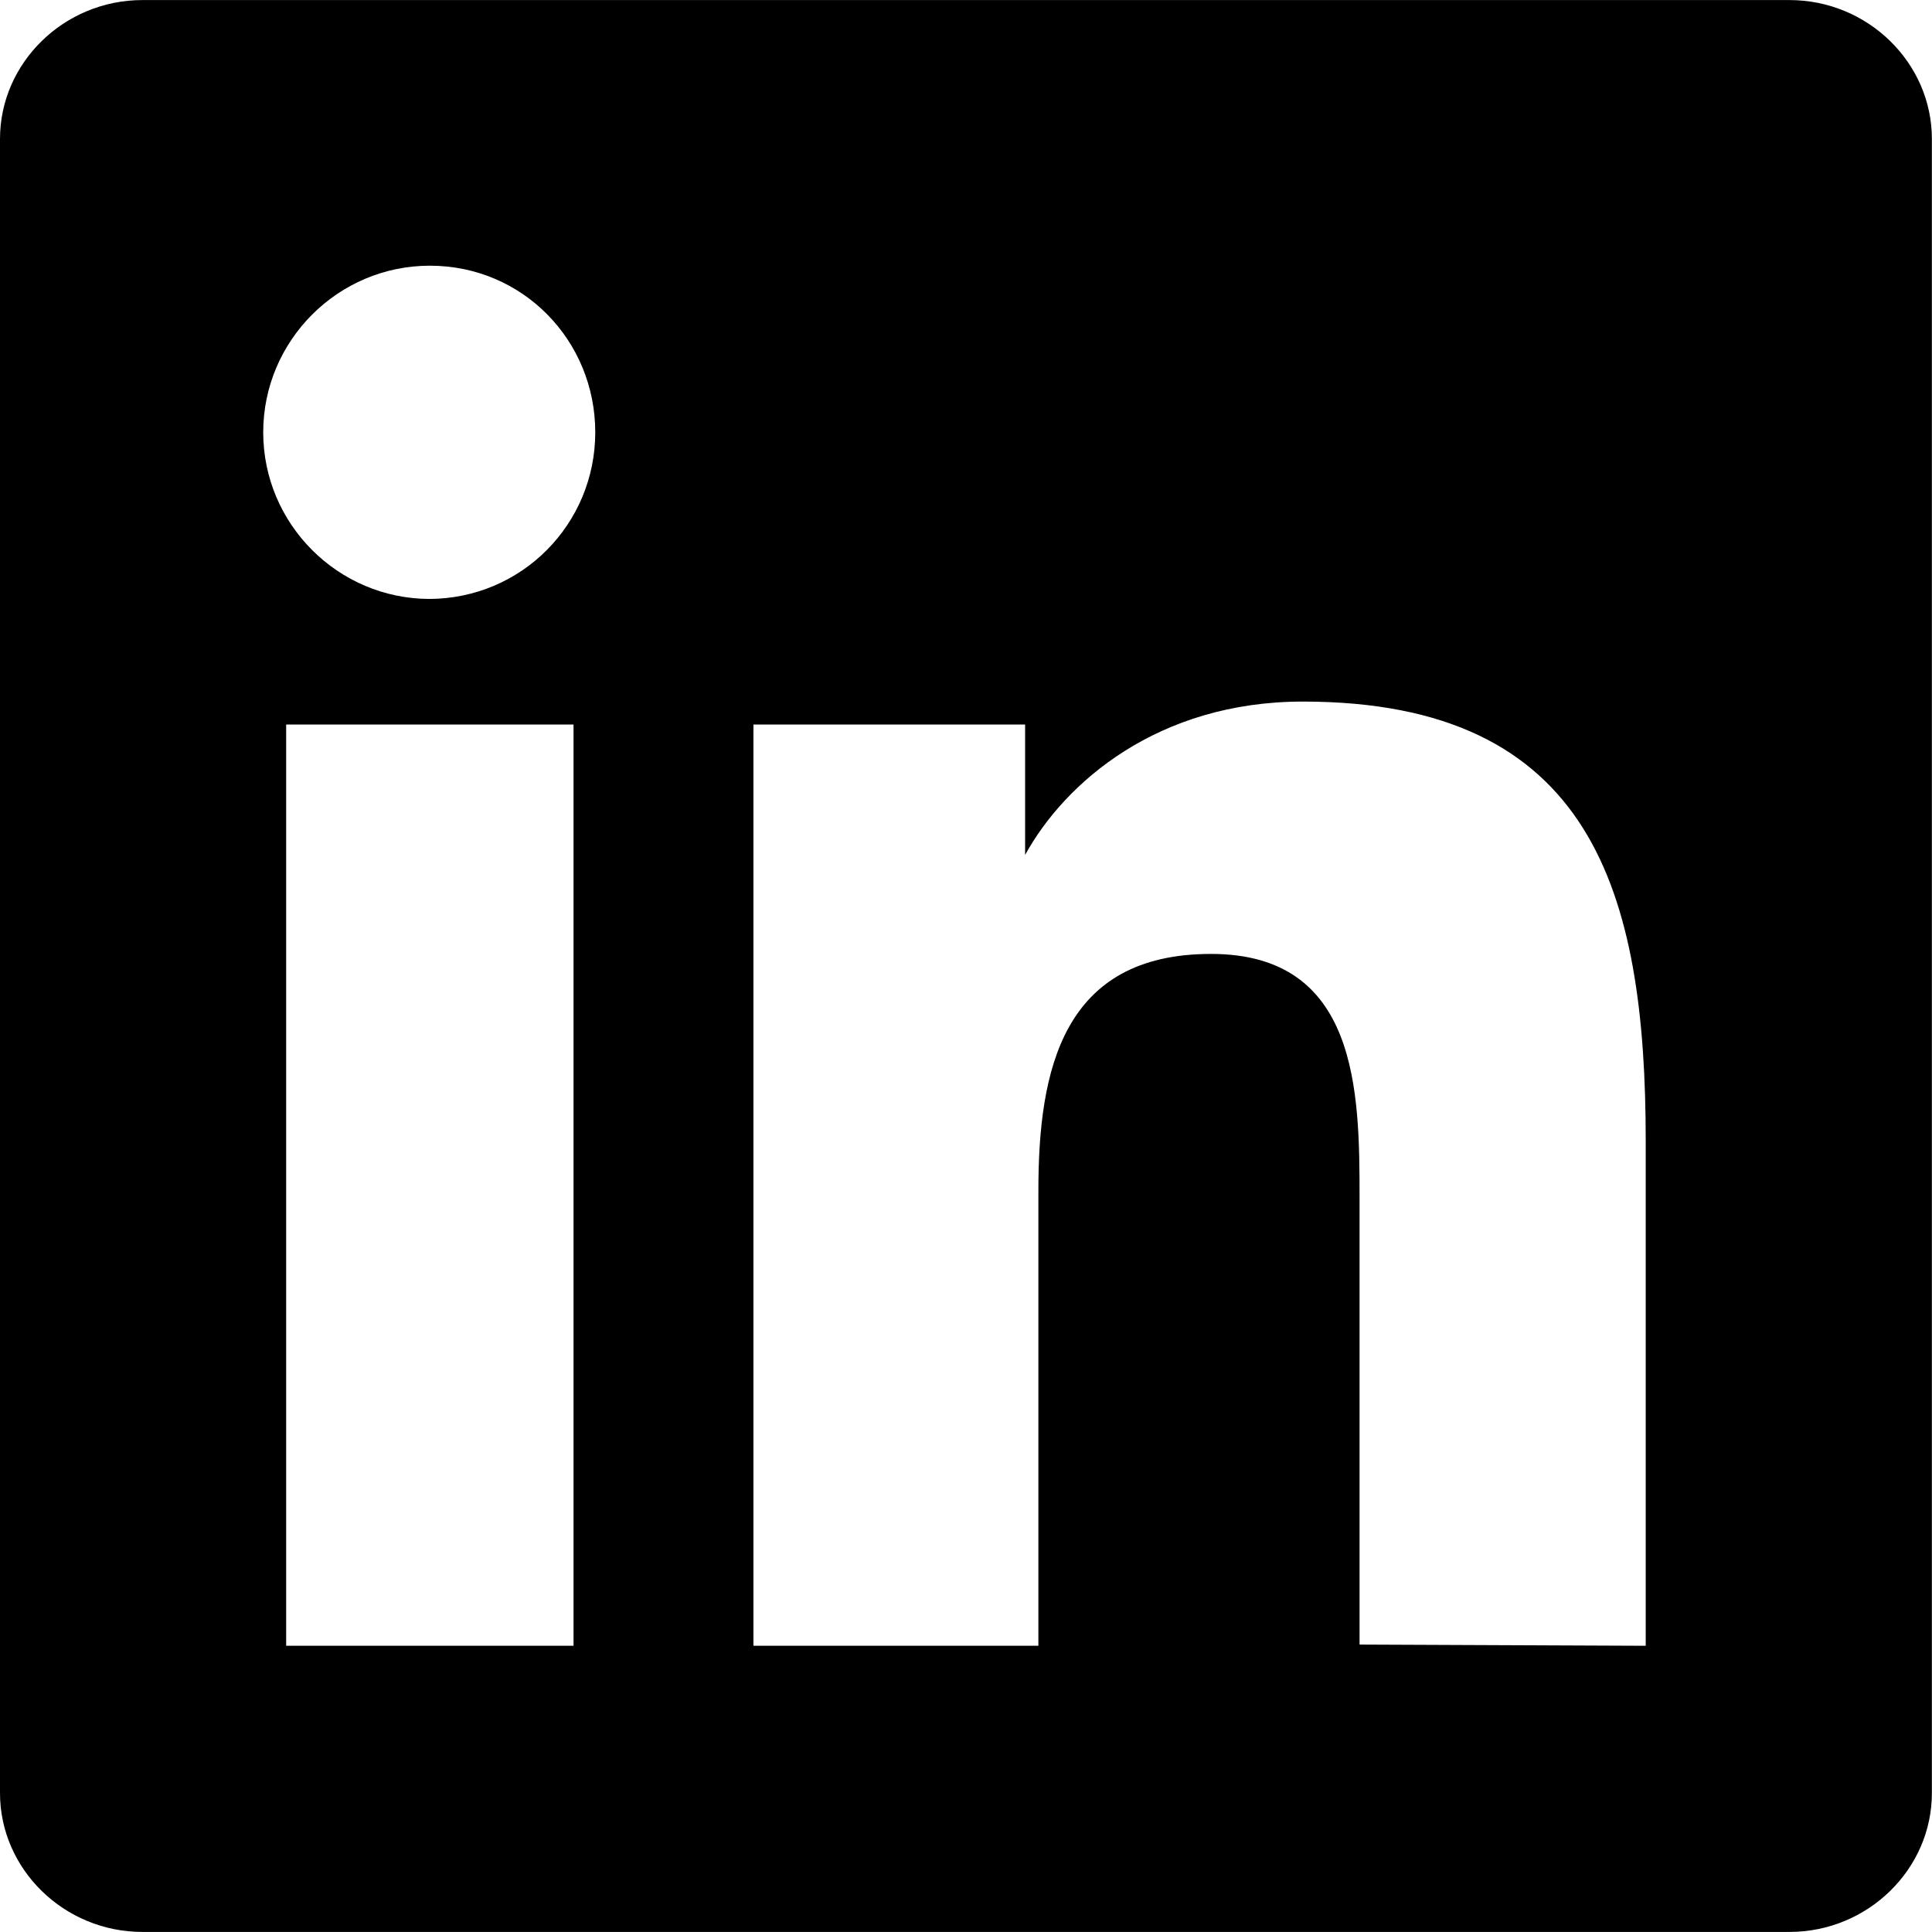
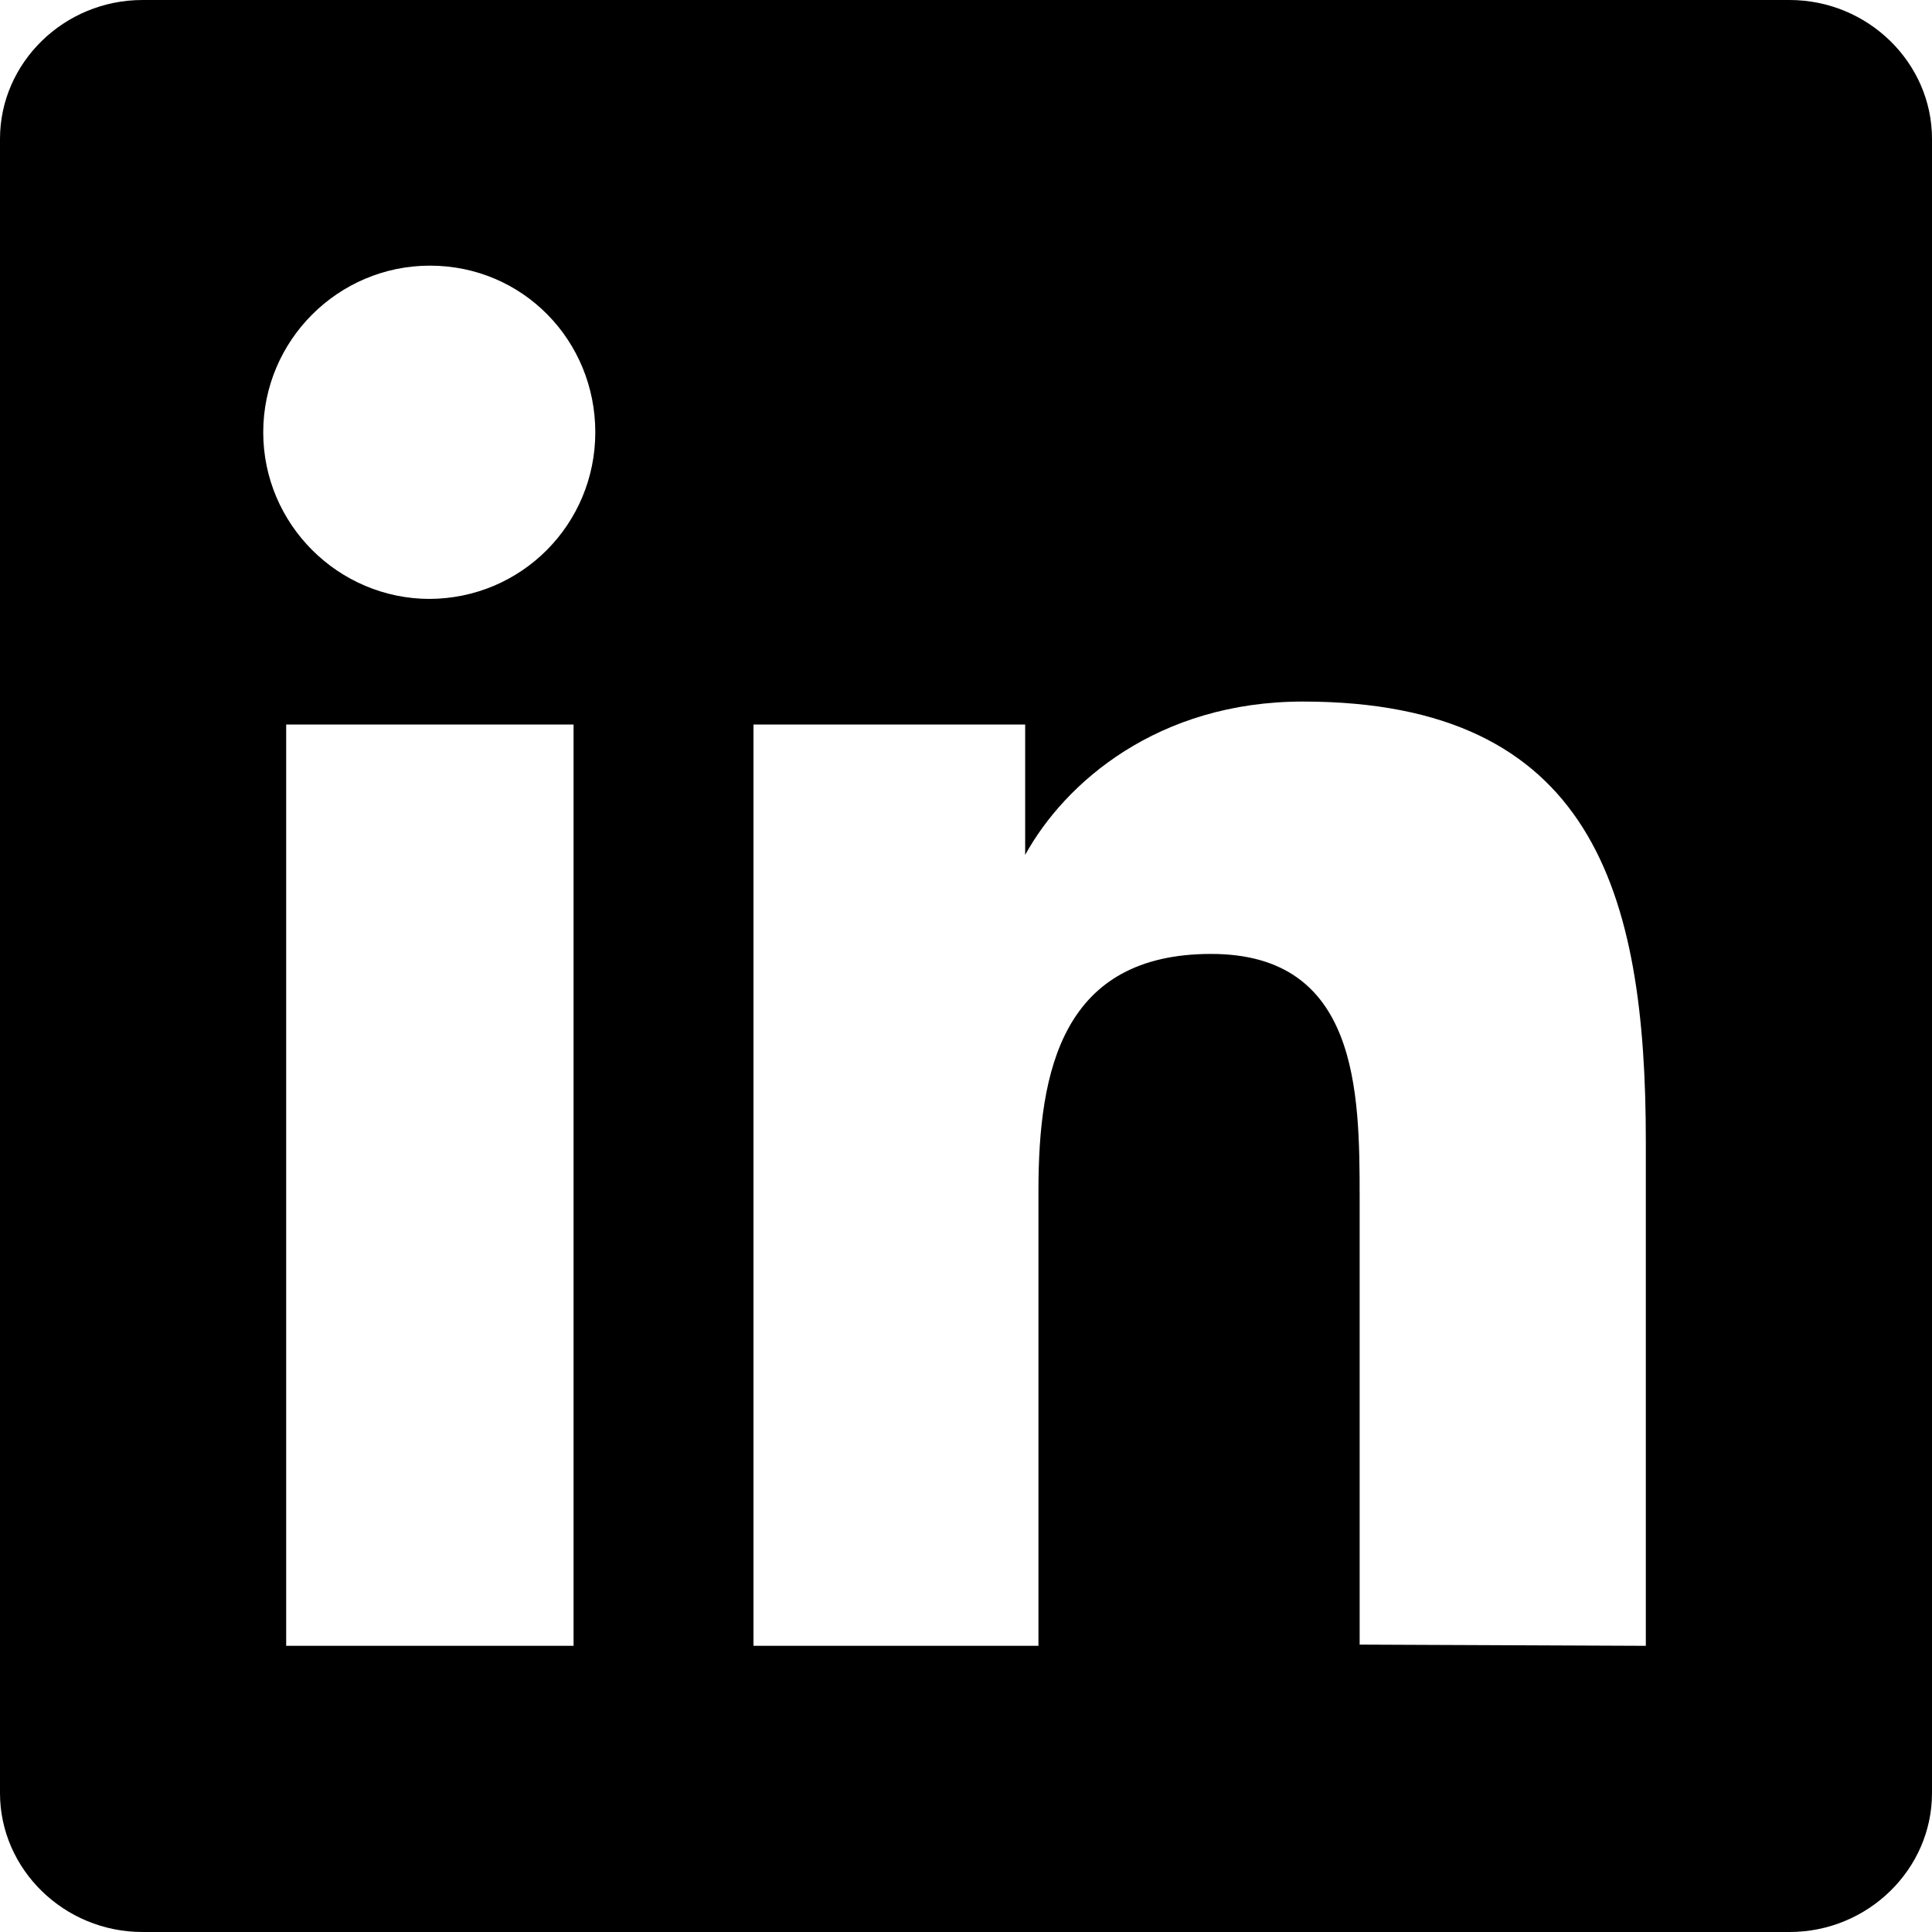
- <svg xmlns="http://www.w3.org/2000/svg" width="15.999" height="16" viewBox="0 0 16 16" aria-labelledby="linkedinTitle">
+ <svg xmlns="http://www.w3.org/2000/svg" width="16" height="16" viewBox="0 0 16 16" aria-labelledby="linkedinTitle">
  <path d="M14.82 0C15.47 0 16 .52 16 1.15v13.7c0 .63-.53 1.15-1.18 1.15H1.18C.53 16 0 15.48 0 14.85V1.15C0 .52.53 0 1.18 0h13.64M4.75 13.63V6H2.37v7.63zm-1.2-8.67c.77 0 1.38-.62 1.38-1.38 0-.76-.6-1.38-1.37-1.38-.76 0-1.38.62-1.38 1.38 0 .76.62 1.38 1.38 1.38zm10.08 8.67V9.45c0-2.06-.44-3.64-2.84-3.64-1.2 0-1.97.67-2.3 1.27V6H6.24v7.63H8.6V9.86c0-1 .2-1.96 1.43-1.96 1.22 0 1.23 1.14 1.23 2.02v3.7z" />
</svg>
